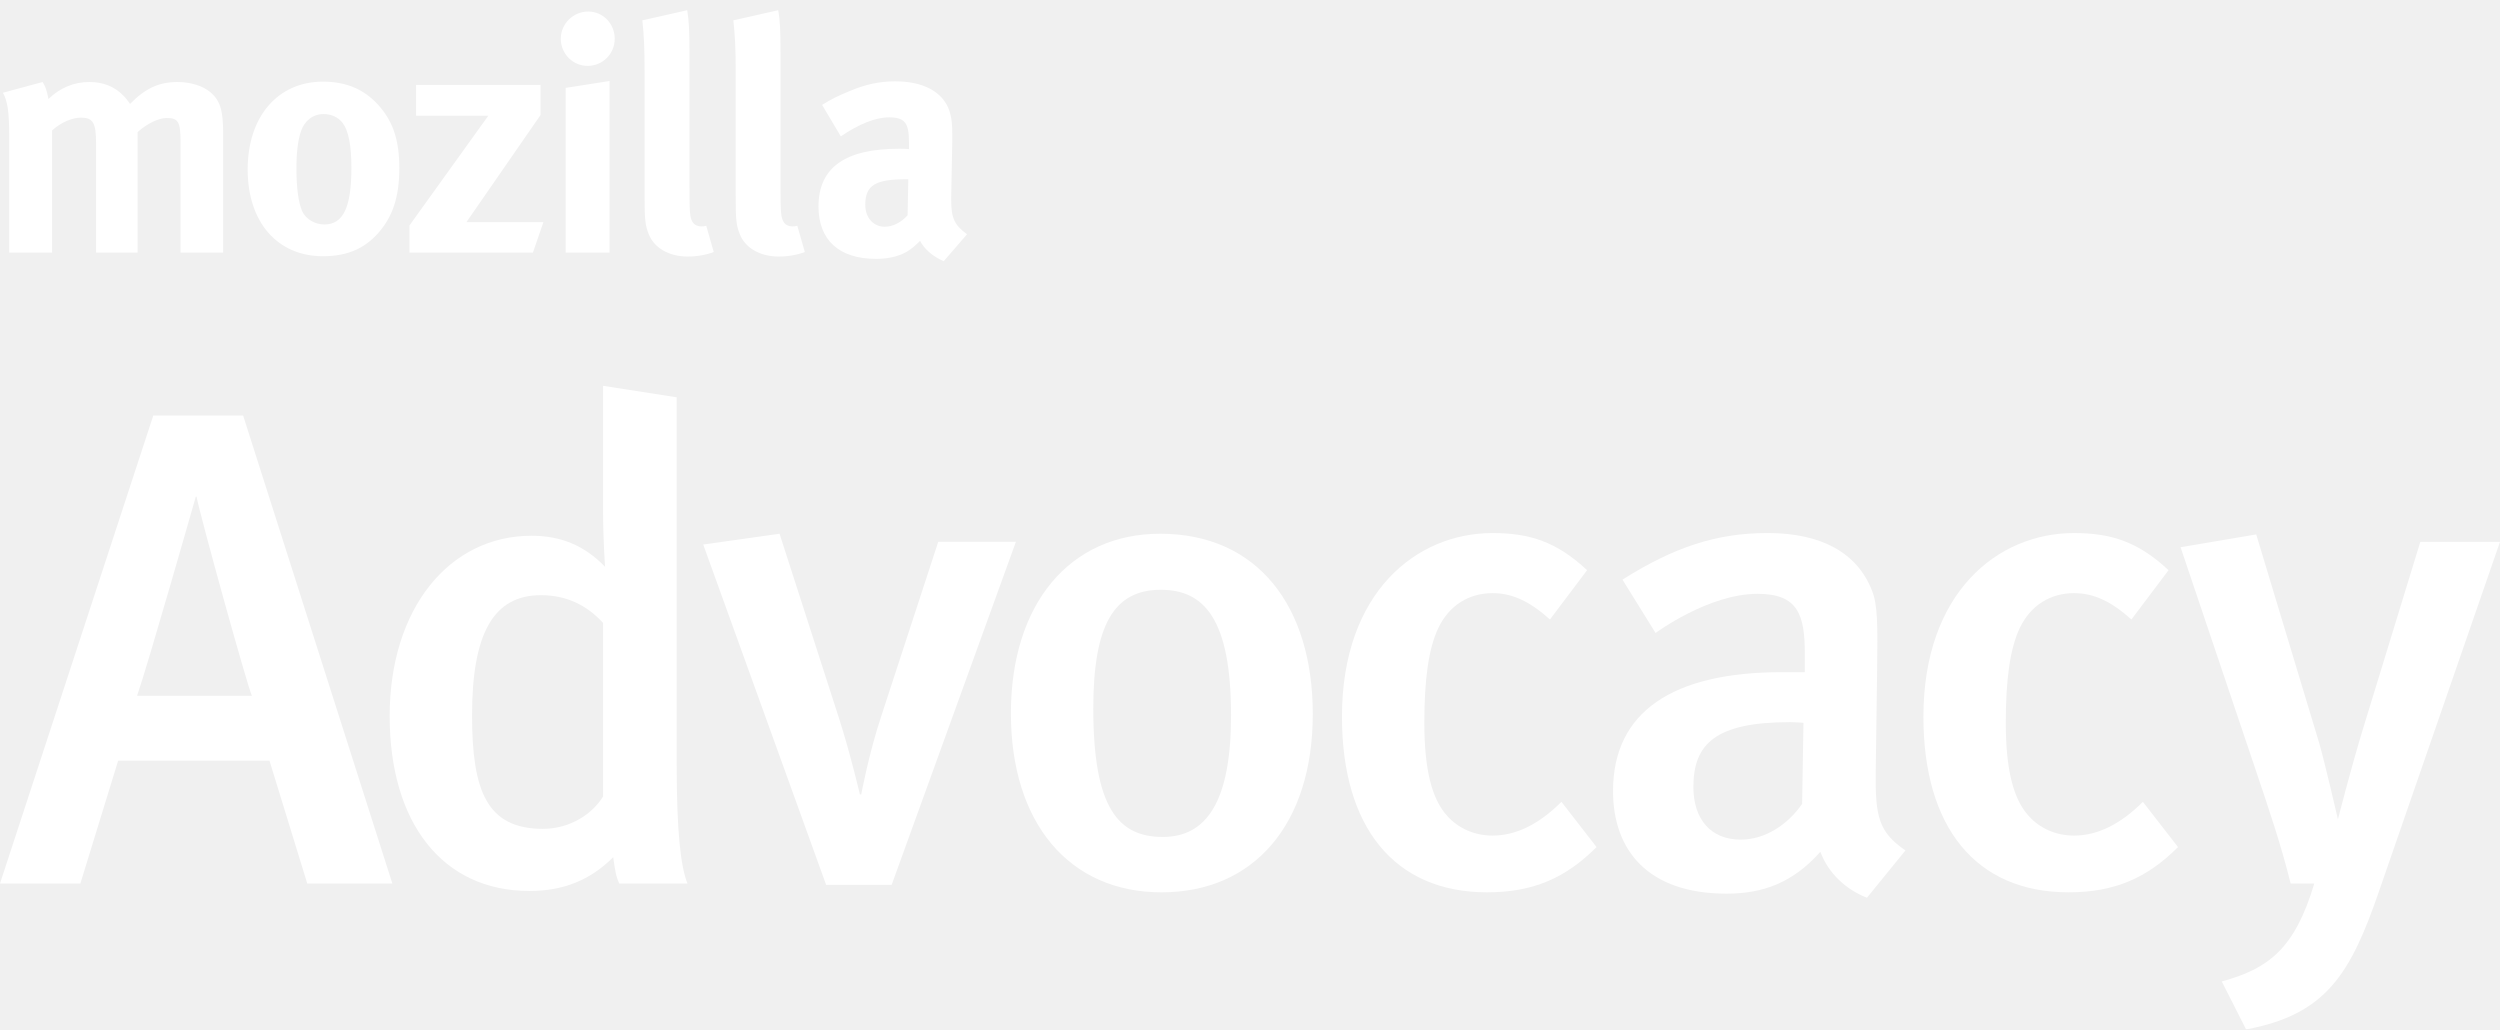
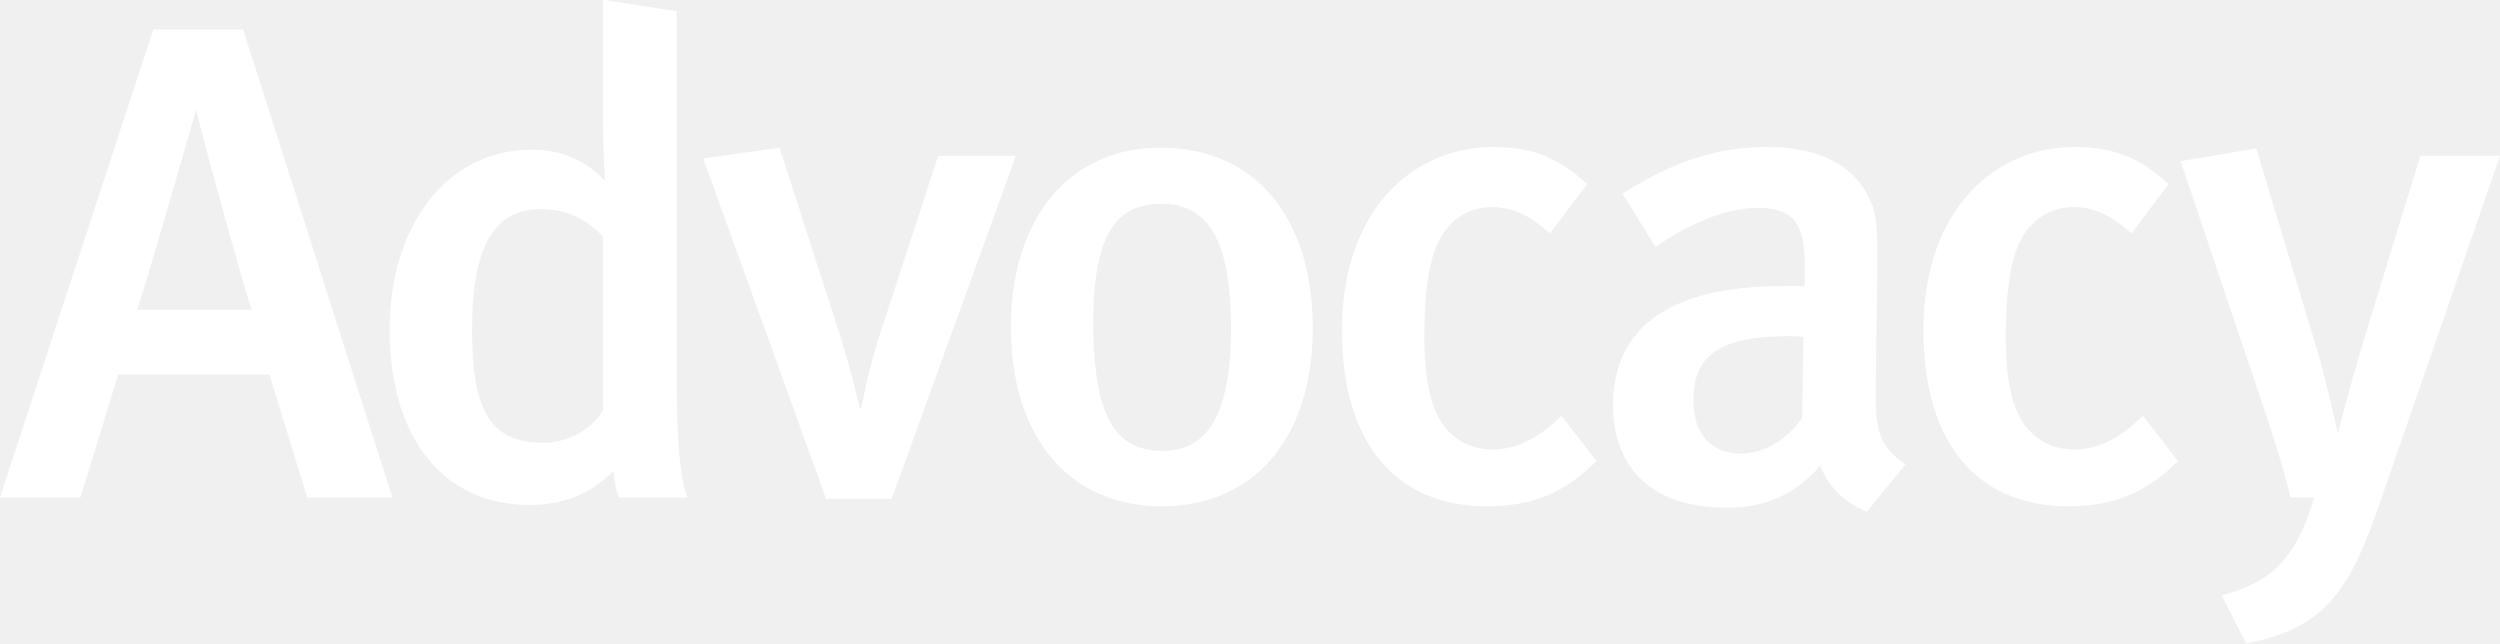
- <svg xmlns="http://www.w3.org/2000/svg" xmlns:xlink="http://www.w3.org/1999/xlink" width="136px" height="56px" viewBox="0 0 136 56" version="1.1">
-   <defs>
-     <path id="path-1" d="M0,0.555 L136,0.555 L136,56 L0,56 L0,0.555 Z" />
-     <path id="path-3" d="M0,0.555 L136,0.555 L136,56 L0,56 L0,0.555 Z" />
-   </defs>
+ <svg xmlns="http://www.w3.org/2000/svg" width="136px" height="35px" viewBox="0 0 136 35" version="1.1">
+   <defs />
  <g id="Page-1" stroke="none" stroke-width="1" fill="none" fill-rule="evenodd">
-     <g id="logo-advocacy">
-       <g id="Group-15" fill="#FFFFFF">
-         <path d="M2.318,4.461 C2.477,4.706 2.547,4.925 2.636,5.386 C3.257,4.78 4.024,4.461 4.859,4.461 C5.615,4.461 6.235,4.706 6.715,5.206 C6.843,5.332 6.967,5.494 7.076,5.652 C7.911,4.798 8.657,4.461 9.659,4.461 C10.372,4.461 11.048,4.673 11.461,5.029 C11.976,5.474 12.14,6.01 12.14,7.256 L12.14,13.743 L9.822,13.743 L9.822,7.721 C9.822,6.63 9.693,6.419 9.072,6.419 C8.626,6.419 8,6.722 7.486,7.185 L7.486,13.743 L5.226,13.743 L5.226,7.807 C5.226,6.669 5.061,6.401 4.397,6.401 C3.956,6.401 3.347,6.63 2.833,7.095 L2.833,13.743 L0.5,13.743 L0.5,7.38 C0.5,6.063 0.409,5.494 0.159,5.046 L2.318,4.461 Z" id="Fill-1" />
-         <path d="M16.376,7.132 C16.213,7.615 16.126,8.255 16.126,9.164 C16.126,10.214 16.233,11.001 16.428,11.463 C16.643,11.961 17.18,12.211 17.639,12.211 C18.673,12.211 19.116,11.285 19.116,9.129 C19.116,7.9 18.955,7.095 18.636,6.685 C18.407,6.384 18.034,6.205 17.605,6.205 C17.033,6.205 16.57,6.56 16.376,7.132 M20.669,5.814 C21.398,6.669 21.723,7.666 21.723,9.145 C21.723,10.713 21.364,11.784 20.578,12.674 C19.886,13.457 18.976,13.939 17.57,13.939 C15.09,13.939 13.473,12.086 13.473,9.218 C13.473,6.348 15.108,4.441 17.57,4.441 C18.871,4.441 19.886,4.888 20.669,5.814" id="Fill-3" />
-         <path d="M29.404,4.62 L29.404,6.259 L25.373,12.085 L29.561,12.085 L28.99,13.743 L22.275,13.743 L22.275,12.264 L26.564,6.295 L22.633,6.295 L22.633,4.62 L29.404,4.62 Z" id="Fill-5" />
-         <path d="M33.16,4.405 L33.16,13.743 L30.773,13.743 L30.773,4.78 L33.16,4.405 Z M33.441,2.108 C33.441,2.928 32.788,3.584 31.963,3.584 C31.165,3.584 30.507,2.928 30.507,2.108 C30.507,1.289 31.186,0.628 32.003,0.628 C32.804,0.628 33.441,1.289 33.441,2.108 L33.441,2.108 Z" id="Fill-7" />
-         <path d="M37.508,2.928 L37.508,10.036 C37.508,11.607 37.527,11.819 37.67,12.068 C37.761,12.23 37.954,12.316 38.153,12.316 C38.239,12.316 38.29,12.316 38.42,12.284 L38.827,13.708 C38.42,13.867 37.92,13.956 37.403,13.956 C36.385,13.956 35.566,13.477 35.281,12.712 C35.102,12.249 35.065,11.961 35.065,10.662 L35.065,3.852 C35.065,2.659 35.033,1.93 34.944,1.107 L37.385,0.555 C37.471,1.053 37.508,1.643 37.508,2.928" id="Fill-9" />
-         <path d="M42.46,2.928 L42.46,10.036 C42.46,11.607 42.481,11.819 42.628,12.068 C42.711,12.23 42.905,12.316 43.104,12.316 C43.193,12.316 43.248,12.316 43.374,12.284 L43.782,13.708 C43.374,13.867 42.874,13.956 42.356,13.956 C41.339,13.956 40.518,13.477 40.234,12.712 C40.052,12.249 40.022,11.961 40.022,10.662 L40.022,3.852 C40.022,2.659 39.986,1.93 39.894,1.107 L42.333,0.555 C42.43,1.053 42.46,1.643 42.46,2.928" id="Fill-11" />
-         <path d="M49.301,9.752 C47.65,9.752 47.071,10.053 47.071,11.144 C47.071,11.854 47.522,12.335 48.128,12.335 C48.571,12.335 49.02,12.103 49.373,11.712 L49.412,9.752 L49.301,9.752 Z M46.206,4.959 C47.094,4.584 47.856,4.425 48.697,4.425 C50.233,4.425 51.282,4.993 51.642,6.01 C51.76,6.384 51.816,6.669 51.804,7.65 L51.746,10.712 L51.746,10.875 C51.746,11.854 51.908,12.23 52.606,12.744 L51.339,14.209 C50.782,13.975 50.284,13.563 50.052,13.102 C49.877,13.282 49.679,13.456 49.499,13.582 C49.056,13.904 48.41,14.083 47.662,14.083 C45.631,14.083 44.526,13.047 44.526,11.233 C44.526,9.091 46.009,8.092 48.911,8.092 C49.086,8.092 49.25,8.092 49.448,8.112 L49.448,7.74 C49.448,6.723 49.25,6.384 48.372,6.384 C47.615,6.384 46.717,6.756 45.739,7.417 L44.722,5.706 C45.206,5.402 45.563,5.225 46.206,4.959 L46.206,4.959 Z" id="Fill-13" />
-       </g>
-       <g id="Group-18">
-         <mask id="mask-2" fill="white">
-           <use xlink:href="#path-1" />
-         </mask>
-         <g id="Clip-17" />
-         <path d="M10.691,27.014 L10.653,27.014 C10.653,27.014 8.046,36.162 7.457,37.852 L13.704,37.852 C13.445,37.301 10.874,28.006 10.691,27.014 L10.691,27.014 Z M16.715,48.065 L14.659,41.379 L6.428,41.379 L4.372,48.065 L-0.001,48.065 L8.339,22.605 L13.226,22.605 L21.345,48.065 L16.715,48.065 Z" id="Fill-16" fill="#FFFFFF" mask="url(#mask-2)" />
-       </g>
-       <path d="M32.807,33.884 C31.889,32.892 30.787,32.378 29.427,32.378 C26.856,32.378 25.68,34.435 25.68,38.917 C25.68,43.032 26.488,45.089 29.537,45.089 C31.044,45.089 32.256,44.244 32.807,43.326 L32.807,33.884 Z M33.689,48.065 C33.505,47.661 33.469,47.403 33.358,46.632 C32.109,47.881 30.64,48.469 28.803,48.469 C24.064,48.469 21.198,44.758 21.198,38.954 C21.198,33.113 24.431,29.145 28.913,29.145 C30.493,29.145 31.778,29.659 32.917,30.835 C32.917,30.835 32.807,29.402 32.807,27.786 L32.807,20.989 L36.812,21.614 L36.812,41.599 C36.812,45.273 37.032,47.146 37.399,48.065 L33.689,48.065 Z" id="Fill-19" fill="#FFFFFF" />
-       <path d="M48.505,48.138 L44.942,48.138 L38.255,29.622 L42.407,29.034 L45.639,39.063 C46.264,41.011 46.778,43.215 46.778,43.215 L46.852,43.215 C46.852,43.215 47.256,41.011 47.954,38.916 L51.04,29.475 L55.265,29.475 L48.505,48.138 Z" id="Fill-21" fill="#FFFFFF" />
-       <path d="M59.475,38.55 C59.475,43.95 60.834,45.53 63.259,45.53 C65.647,45.53 66.969,43.583 66.969,38.917 C66.969,33.664 65.5,32.084 63.149,32.084 C60.577,32.084 59.475,34.031 59.475,38.55 M71.415,38.844 C71.415,44.832 68.219,48.543 63.185,48.543 C58.152,48.543 54.993,44.758 54.993,38.807 C54.993,32.856 58.189,29.035 63.112,29.035 C68.402,29.035 71.415,32.966 71.415,38.844" id="Fill-23" fill="#FFFFFF" />
-       <path d="M80.901,48.542 C75.831,48.542 73.003,44.978 73.003,38.99 C73.003,32.23 77.043,28.998 81.195,28.998 C83.215,28.998 84.685,29.475 86.338,31.018 L84.318,33.7 C83.215,32.708 82.26,32.267 81.195,32.267 C79.909,32.267 78.844,32.928 78.256,34.141 C77.705,35.28 77.484,37.006 77.484,39.321 C77.484,41.856 77.889,43.472 78.734,44.391 C79.321,45.052 80.203,45.456 81.195,45.456 C82.481,45.456 83.73,44.831 84.942,43.619 L86.852,46.081 C85.163,47.77 83.399,48.542 80.901,48.542" id="Fill-25" fill="#FFFFFF" />
-       <path d="M97.374,39.285 C93.333,39.285 92.12,40.461 92.12,42.812 C92.12,44.575 93.076,45.676 94.692,45.676 C95.978,45.676 97.227,44.906 98.035,43.73 L98.109,39.322 C98.109,39.322 97.668,39.285 97.374,39.285 L97.374,39.285 Z M101.562,48.837 C100.423,48.395 99.468,47.514 99.027,46.339 C97.521,48.028 95.905,48.615 93.921,48.615 C89.659,48.615 87.749,46.264 87.749,43.032 C87.749,38.733 90.982,36.566 96.933,36.566 L98.182,36.566 L98.182,35.574 C98.182,33.444 97.815,32.304 95.611,32.304 C92.929,32.304 90.063,34.435 90.063,34.435 L88.263,31.532 C91.055,29.77 93.37,28.997 96.162,28.997 C99.064,28.997 101.011,30.062 101.819,32.084 C102.15,32.892 102.15,33.883 102.113,36.639 L102.04,41.967 C102.003,44.465 102.223,45.273 103.656,46.264 L101.562,48.837 Z" id="Fill-27" fill="#FFFFFF" />
-       <path d="M112.532,48.542 C107.462,48.542 104.634,44.978 104.634,38.99 C104.634,32.23 108.674,28.998 112.826,28.998 C114.846,28.998 116.316,29.475 117.969,31.018 L115.949,33.7 C114.846,32.708 113.891,32.267 112.826,32.267 C111.54,32.267 110.475,32.928 109.887,34.141 C109.336,35.28 109.115,37.006 109.115,39.321 C109.115,41.856 109.52,43.472 110.365,44.391 C110.952,45.052 111.834,45.456 112.826,45.456 C114.112,45.456 115.361,44.831 116.573,43.619 L118.484,46.081 C116.794,47.77 115.03,48.542 112.532,48.542" id="Fill-29" fill="#FFFFFF" />
-       <g id="Group-33">
-         <mask id="mask-4" fill="white">
-           <use xlink:href="#path-3" />
-         </mask>
-         <g id="Clip-32" />
-         <path d="M129.424,48.469 C127.881,52.951 126.558,55.192 122.187,56 L120.864,53.392 C123.399,52.694 124.832,51.629 125.897,48.065 L124.611,48.065 C124.097,45.971 123.399,43.95 122.848,42.297 L118.623,29.769 L122.738,29.072 L126.154,40.387 C126.485,41.525 127.183,44.575 127.183,44.575 C127.183,44.575 127.881,41.819 128.579,39.542 L131.665,29.476 L136,29.476 L129.424,48.469 Z" id="Fill-31" fill="#FFFFFF" mask="url(#mask-4)" />
-       </g>
+     <g id="logo-advocacy" transform="translate(-1, -1)" fill="#FFFFFF">
+       <path d="M11.691,7.014 L11.653,7.014 C11.653,7.014 9.046,16.162 8.457,17.852 L14.704,17.852 C14.445,17.301 11.874,8.006 11.691,7.014 L11.691,7.014 Z M17.715,28.065 L15.659,21.379 L7.428,21.379 L5.372,28.065 L1,28.065 L9.339,2.605 L14.226,2.605 L22.345,28.065 L17.715,28.065 Z" id="Fill-16" />
+       <path d="M33.807,13.884 C32.889,12.892 31.787,12.378 30.427,12.378 C27.856,12.378 26.68,14.435 26.68,18.917 C26.68,23.032 27.488,25.089 30.537,25.089 C32.044,25.089 33.256,24.244 33.807,23.326 L33.807,13.884 Z M34.689,28.065 C34.505,27.661 34.469,27.403 34.358,26.632 C33.109,27.881 31.64,28.469 29.803,28.469 C25.064,28.469 22.198,24.758 22.198,18.954 C22.198,13.113 25.431,9.145 29.913,9.145 C31.493,9.145 32.778,9.659 33.917,10.835 C33.917,10.835 33.807,9.402 33.807,7.786 L33.807,0.989 L37.812,1.614 L37.812,21.599 C37.812,25.273 38.032,27.146 38.399,28.065 L34.689,28.065 Z" id="Fill-19" />
+       <path d="M49.505,28.138 L45.942,28.138 L39.255,9.622 L43.407,9.034 L46.639,19.063 C47.264,21.011 47.778,23.215 47.778,23.215 L47.852,23.215 C47.852,23.215 48.256,21.011 48.954,18.916 L52.04,9.475 L56.265,9.475 L49.505,28.138 Z" id="Fill-21" />
+       <path d="M60.475,18.55 C60.475,23.95 61.834,25.53 64.259,25.53 C66.647,25.53 67.969,23.583 67.969,18.917 C67.969,13.664 66.5,12.084 64.149,12.084 C61.577,12.084 60.475,14.031 60.475,18.55 M72.415,18.844 C72.415,24.832 69.219,28.543 64.185,28.543 C59.152,28.543 55.993,24.758 55.993,18.807 C55.993,12.856 59.189,9.035 64.112,9.035 C69.402,9.035 72.415,12.966 72.415,18.844" id="Fill-23" />
+       <path d="M81.901,28.542 C76.831,28.542 74.003,24.978 74.003,18.99 C74.003,12.23 78.043,8.998 82.195,8.998 C84.215,8.998 85.685,9.475 87.338,11.018 L85.318,13.7 C84.215,12.708 83.26,12.267 82.195,12.267 C80.909,12.267 79.844,12.928 79.256,14.141 C78.705,15.28 78.484,17.006 78.484,19.321 C78.484,21.856 78.889,23.472 79.734,24.391 C80.321,25.052 81.203,25.456 82.195,25.456 C83.481,25.456 84.73,24.831 85.942,23.619 L87.852,26.081 C86.163,27.77 84.399,28.542 81.901,28.542" id="Fill-25" />
+       <path d="M98.374,19.285 C94.333,19.285 93.12,20.46 93.12,22.811 C93.12,24.575 94.076,25.677 95.692,25.677 C96.978,25.677 98.227,24.905 99.035,23.73 L99.109,19.322 C99.109,19.322 98.668,19.285 98.374,19.285 L98.374,19.285 Z M102.562,28.837 C101.423,28.395 100.468,27.514 100.027,26.338 C98.521,28.027 96.905,28.616 94.921,28.616 C90.659,28.616 88.749,26.265 88.749,23.032 C88.749,18.733 91.982,16.566 97.933,16.566 L99.182,16.566 L99.182,15.573 C99.182,13.444 98.815,12.305 96.611,12.305 C93.929,12.305 91.063,14.435 91.063,14.435 L89.263,11.533 C92.055,9.77 94.37,8.998 97.162,8.998 C100.064,8.998 102.011,10.062 102.819,12.084 C103.15,12.892 103.15,13.883 103.113,16.64 L103.04,21.966 C103.003,24.465 103.223,25.273 104.656,26.265 L102.562,28.837 Z" id="Fill-27" />
+       <path d="M113.532,28.542 C108.462,28.542 105.634,24.978 105.634,18.99 C105.634,12.23 109.674,8.998 113.826,8.998 C115.846,8.998 117.316,9.475 118.969,11.018 L116.949,13.7 C115.846,12.708 114.891,12.267 113.826,12.267 C112.54,12.267 111.475,12.928 110.887,14.141 C110.336,15.28 110.115,17.006 110.115,19.321 C110.115,21.856 110.52,23.472 111.365,24.391 C111.952,25.052 112.834,25.456 113.826,25.456 C115.112,25.456 116.361,24.831 117.573,23.619 L119.484,26.081 C117.794,27.77 116.03,28.542 113.532,28.542" id="Fill-29" />
+       <path d="M130.424,28.469 C128.881,32.951 127.558,35.192 123.187,36 L121.864,33.392 C124.399,32.694 125.832,31.629 126.897,28.065 L125.611,28.065 C125.097,25.971 124.399,23.95 123.848,22.297 L119.623,9.769 L123.738,9.072 L127.154,20.387 C127.485,21.525 128.183,24.575 128.183,24.575 C128.183,24.575 128.881,21.819 129.579,19.542 L132.665,9.476 L137,9.476 L130.424,28.469 Z" id="Fill-31" />
    </g>
  </g>
</svg>
